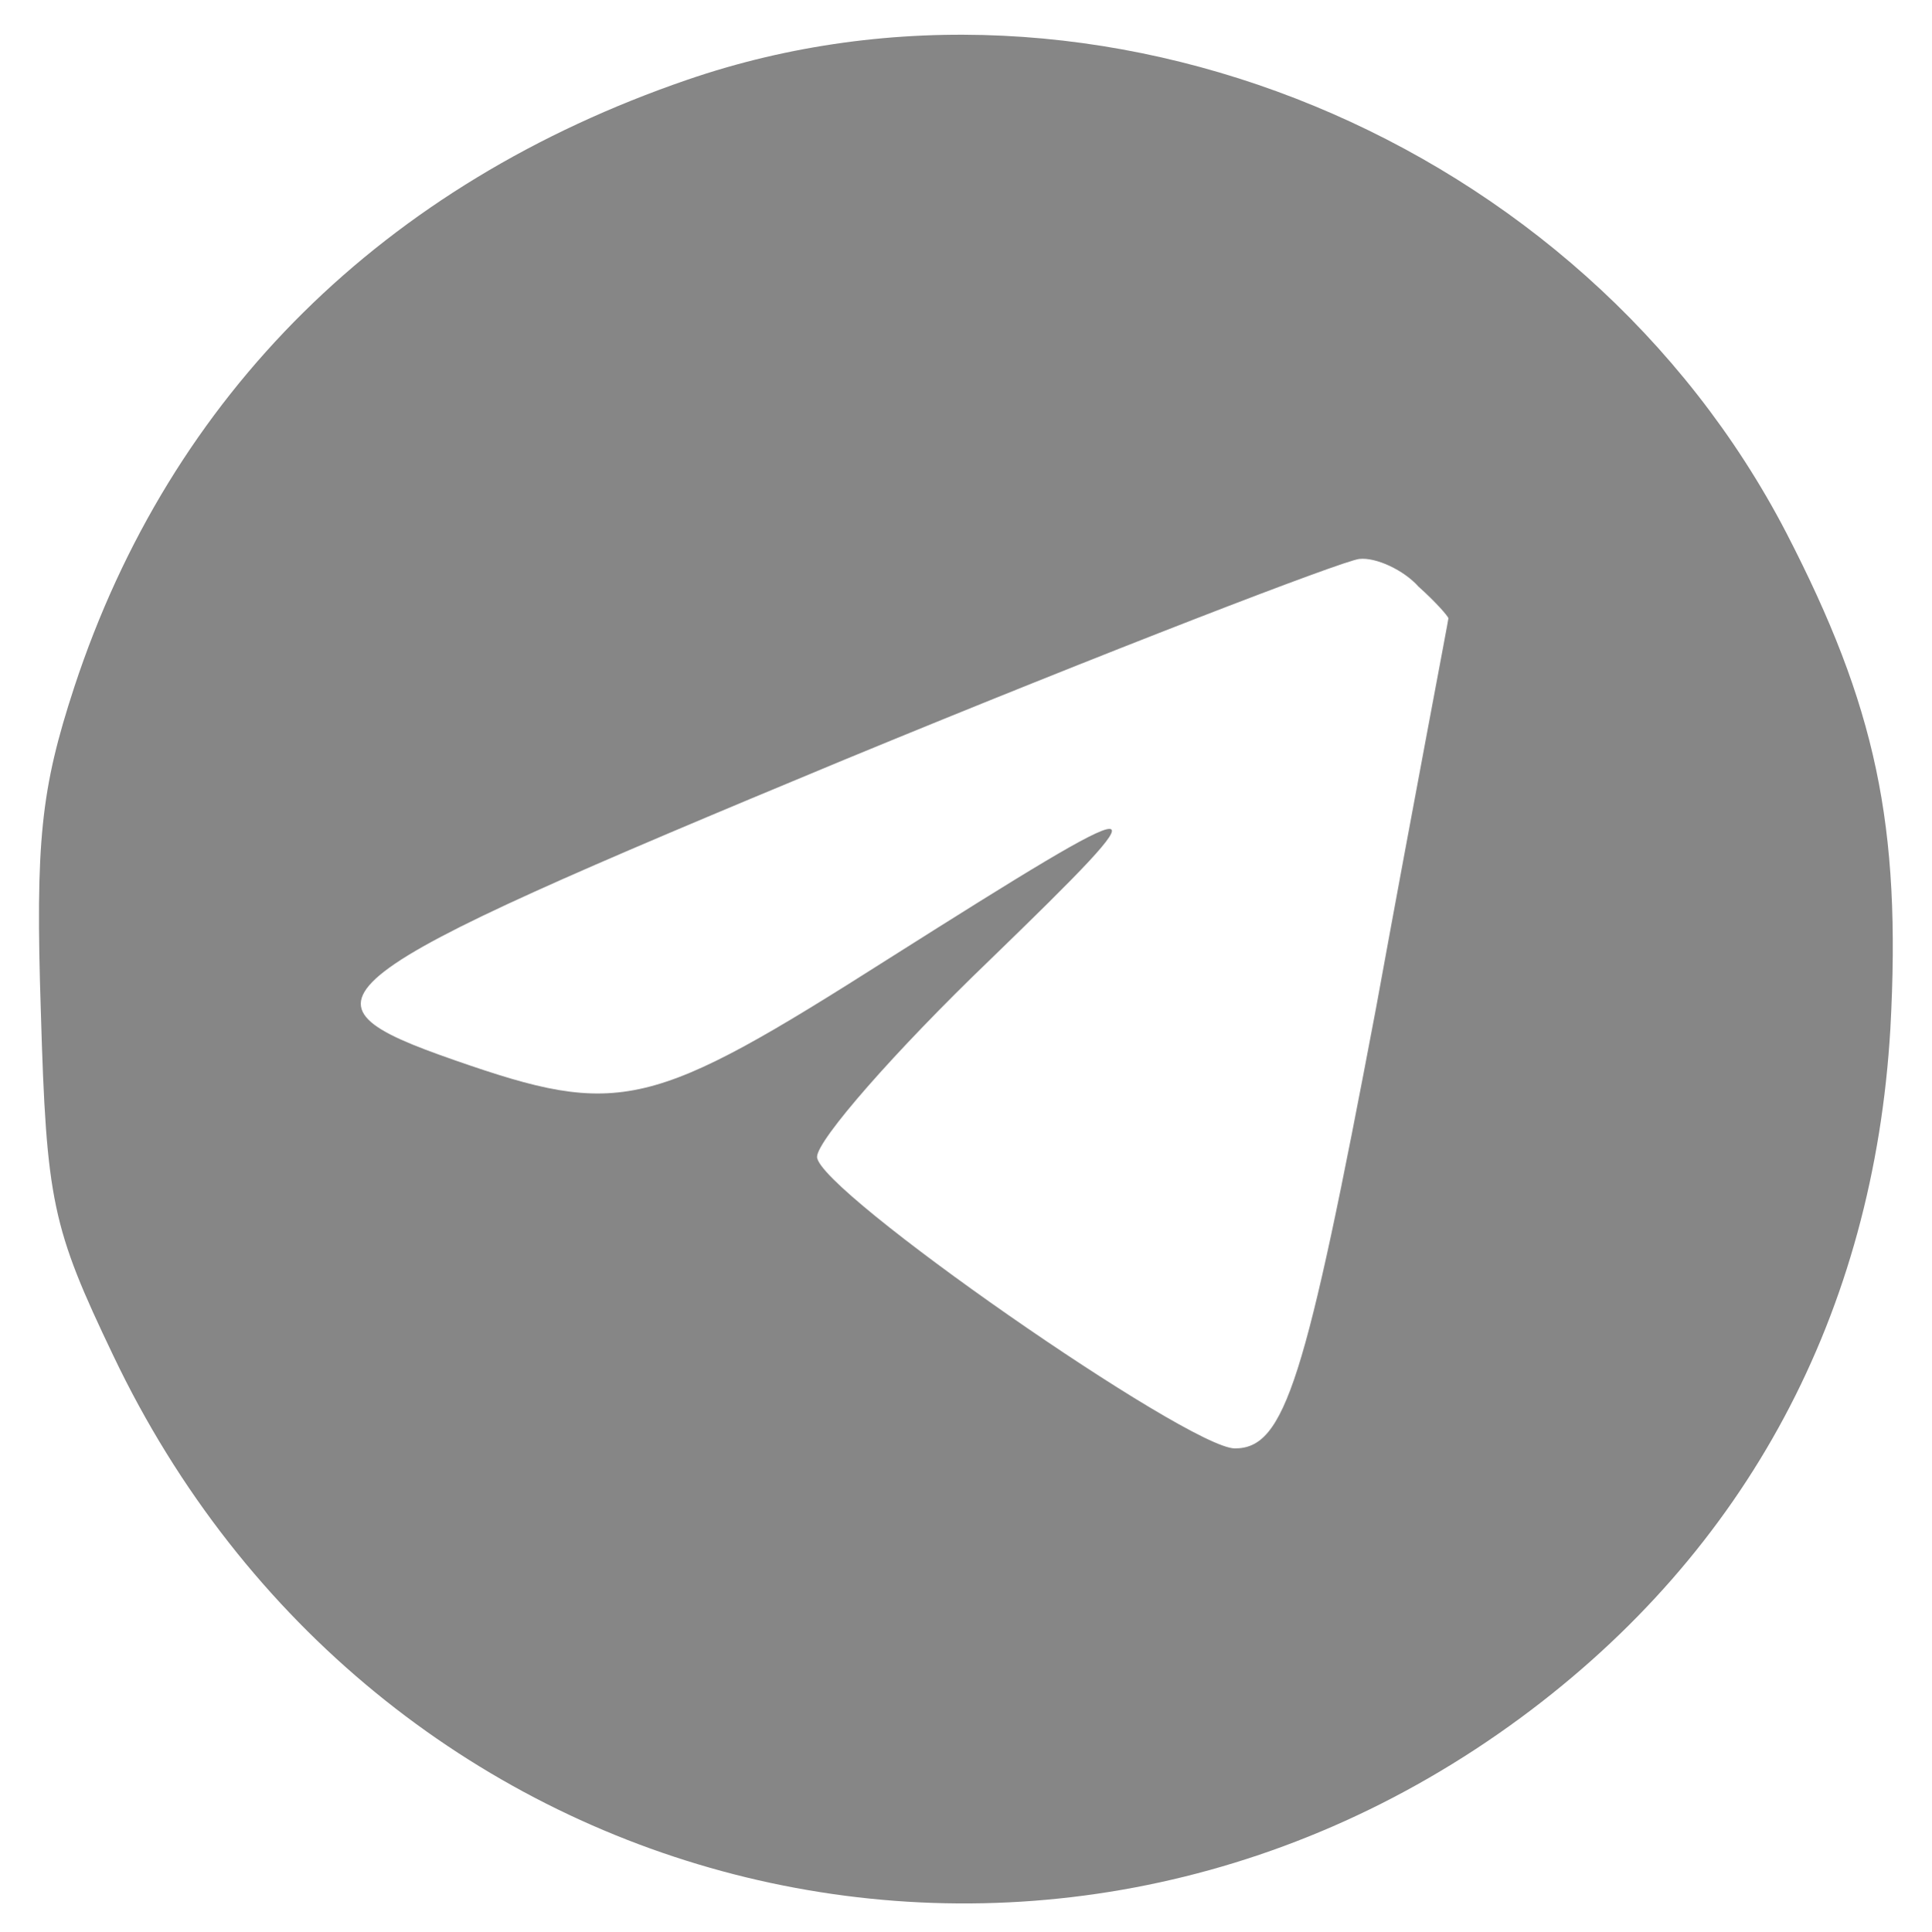
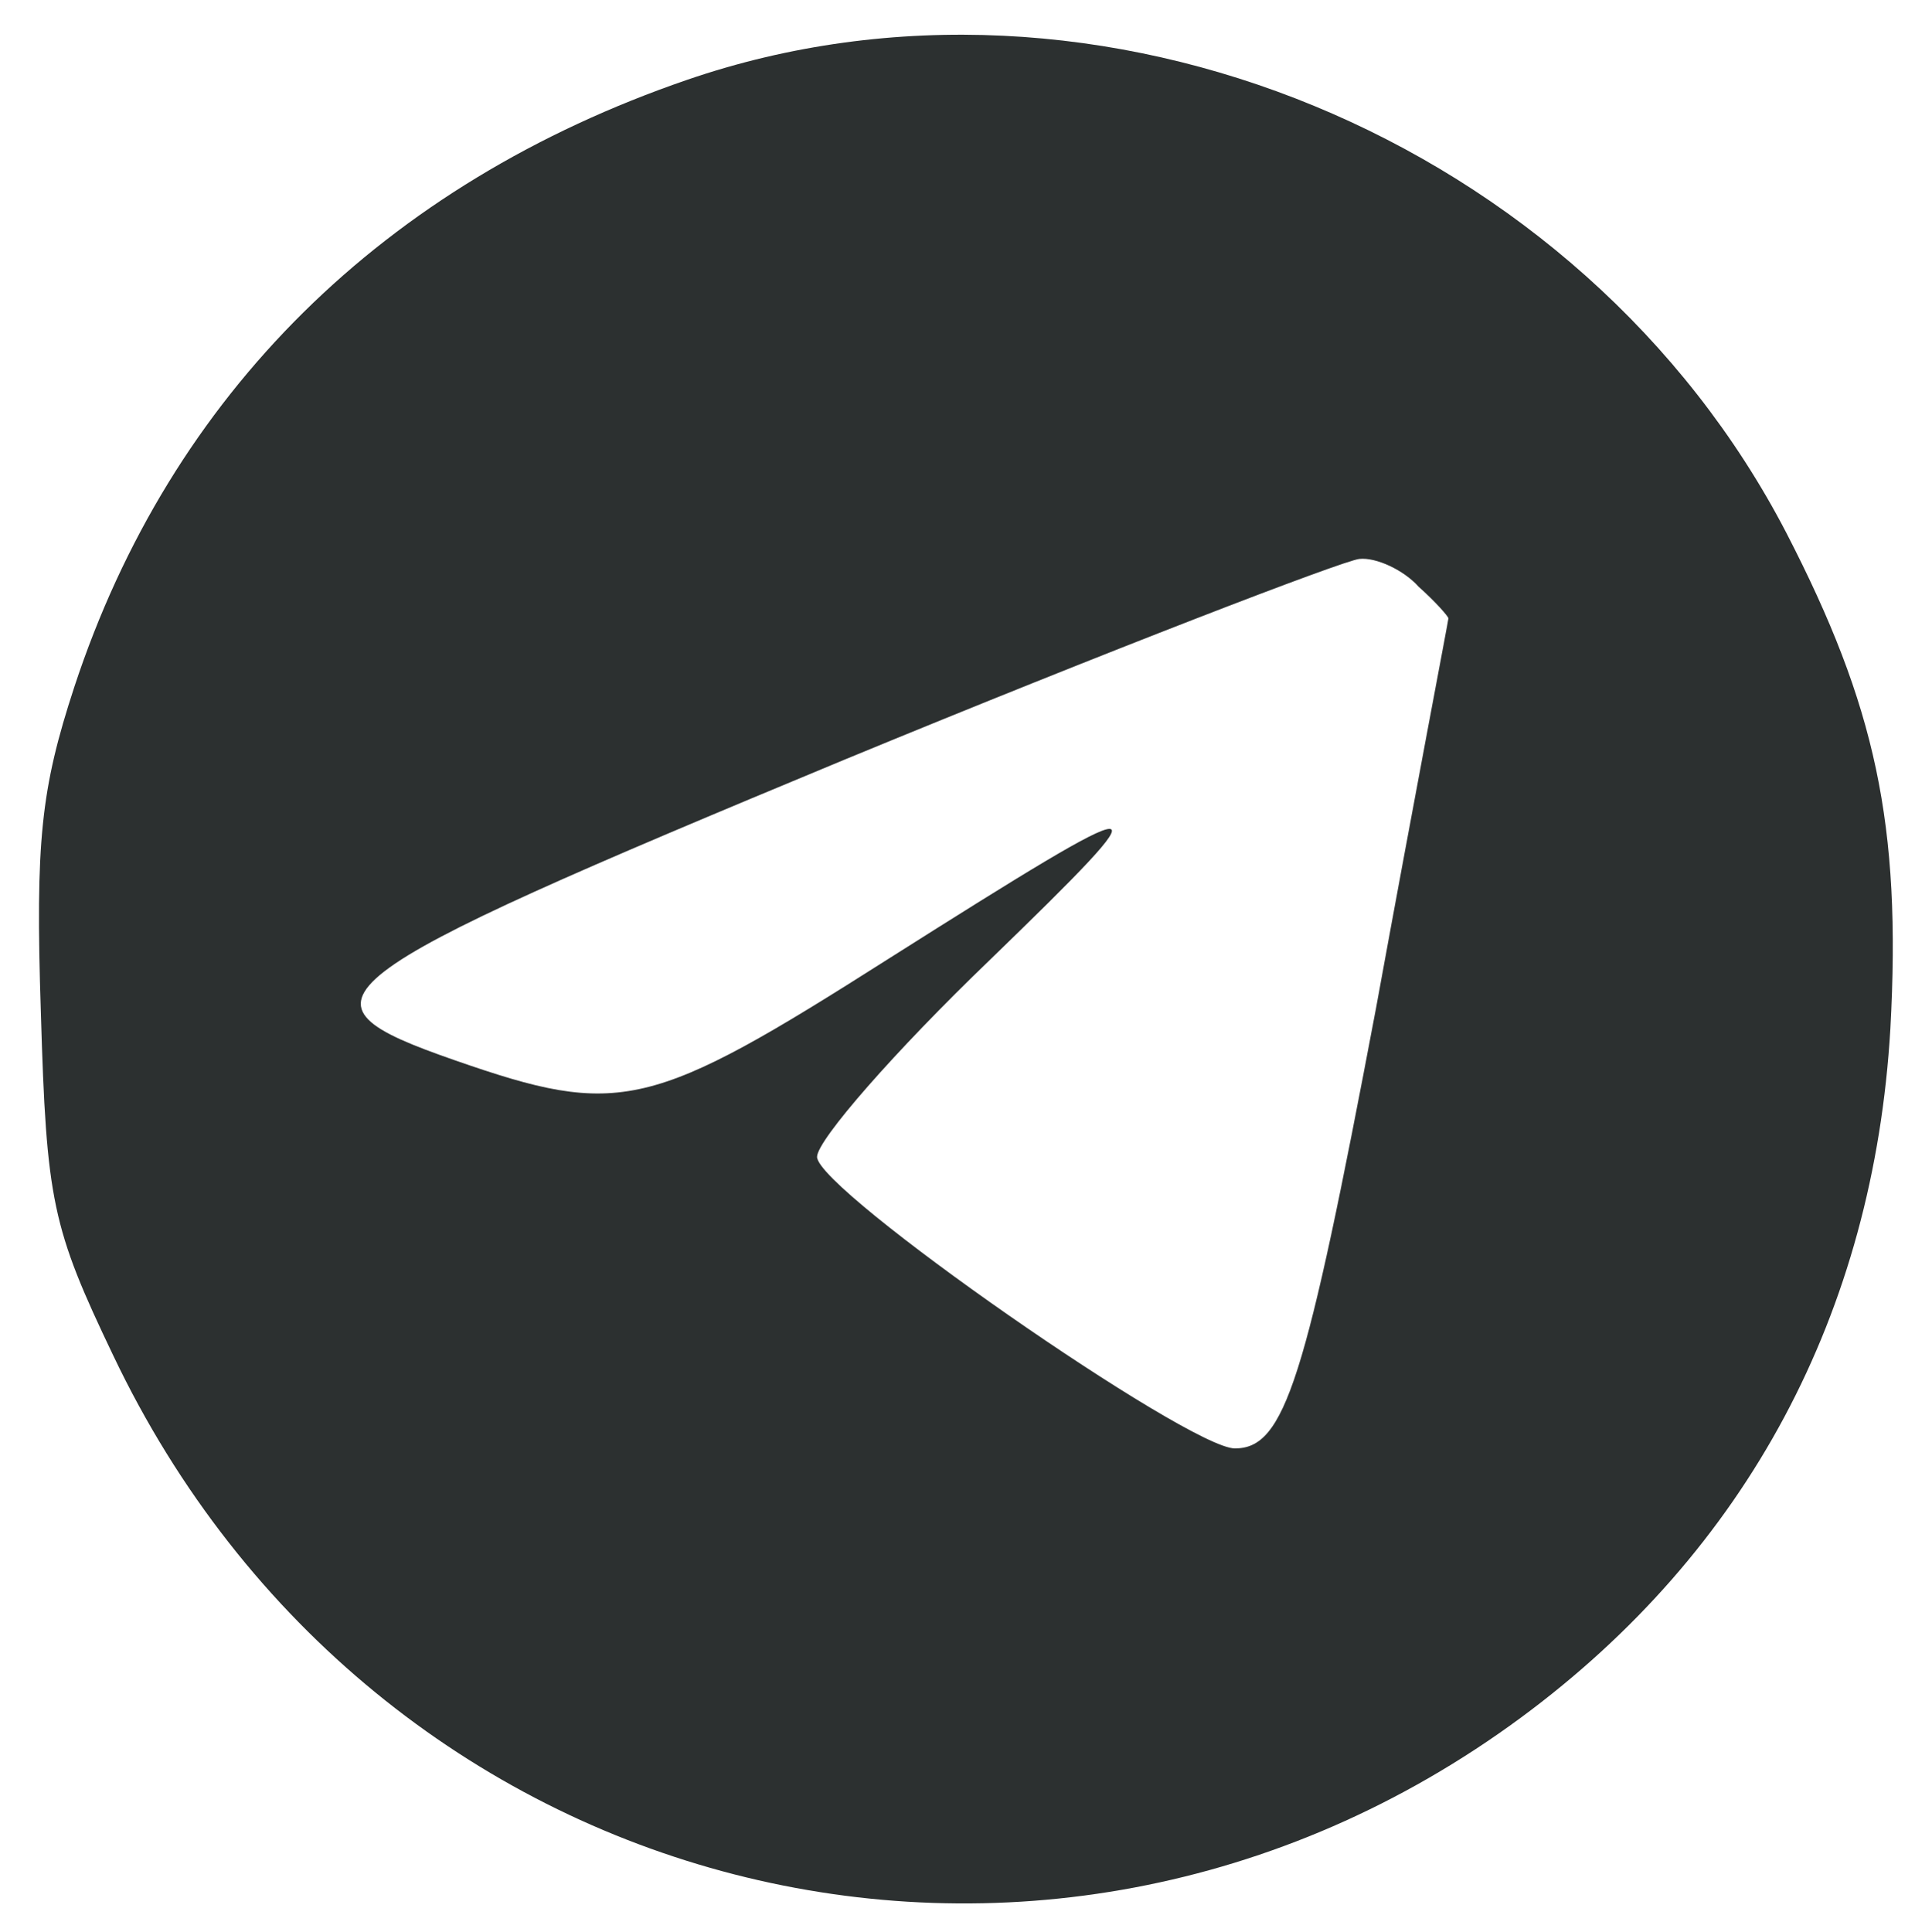
<svg xmlns="http://www.w3.org/2000/svg" version="1.0" width="104pt" height="104pt" viewBox="0 0 104 104" preserveAspectRatio="xMidYMid meet">
-   <g transform="translate(0,104) scale(0.1,-0.1)" fill="#868686" stroke="none">
+   <g transform="translate(0,104) scale(0.1,-0.1)" fill="#2c3030" stroke="none">
    <path d="M370 997 c-163 -56 -278 -169 -330 -327 -18 -55 -21 -83 -18 -175 3 -102 6 -116 39 -185 140 -294 499 -386 758 -195 122 90 190 218 199 371 6 110 -8 174 -56 267 -110 212 -371 320 -592 244z m394 -273 c9 -8 16 -16 16 -17 0 -1 -18 -95 -39 -210 -38 -201 -49 -237 -76 -237 -25 0 -225 139 -225 157 0 9 42 57 93 106 97 94 93 94 -54 1 -129 -82 -145 -86 -234 -55 -92 32 -79 42 210 162 143 59 268 107 277 108 9 1 24 -6 32 -15z" />
  </g>
</svg>
